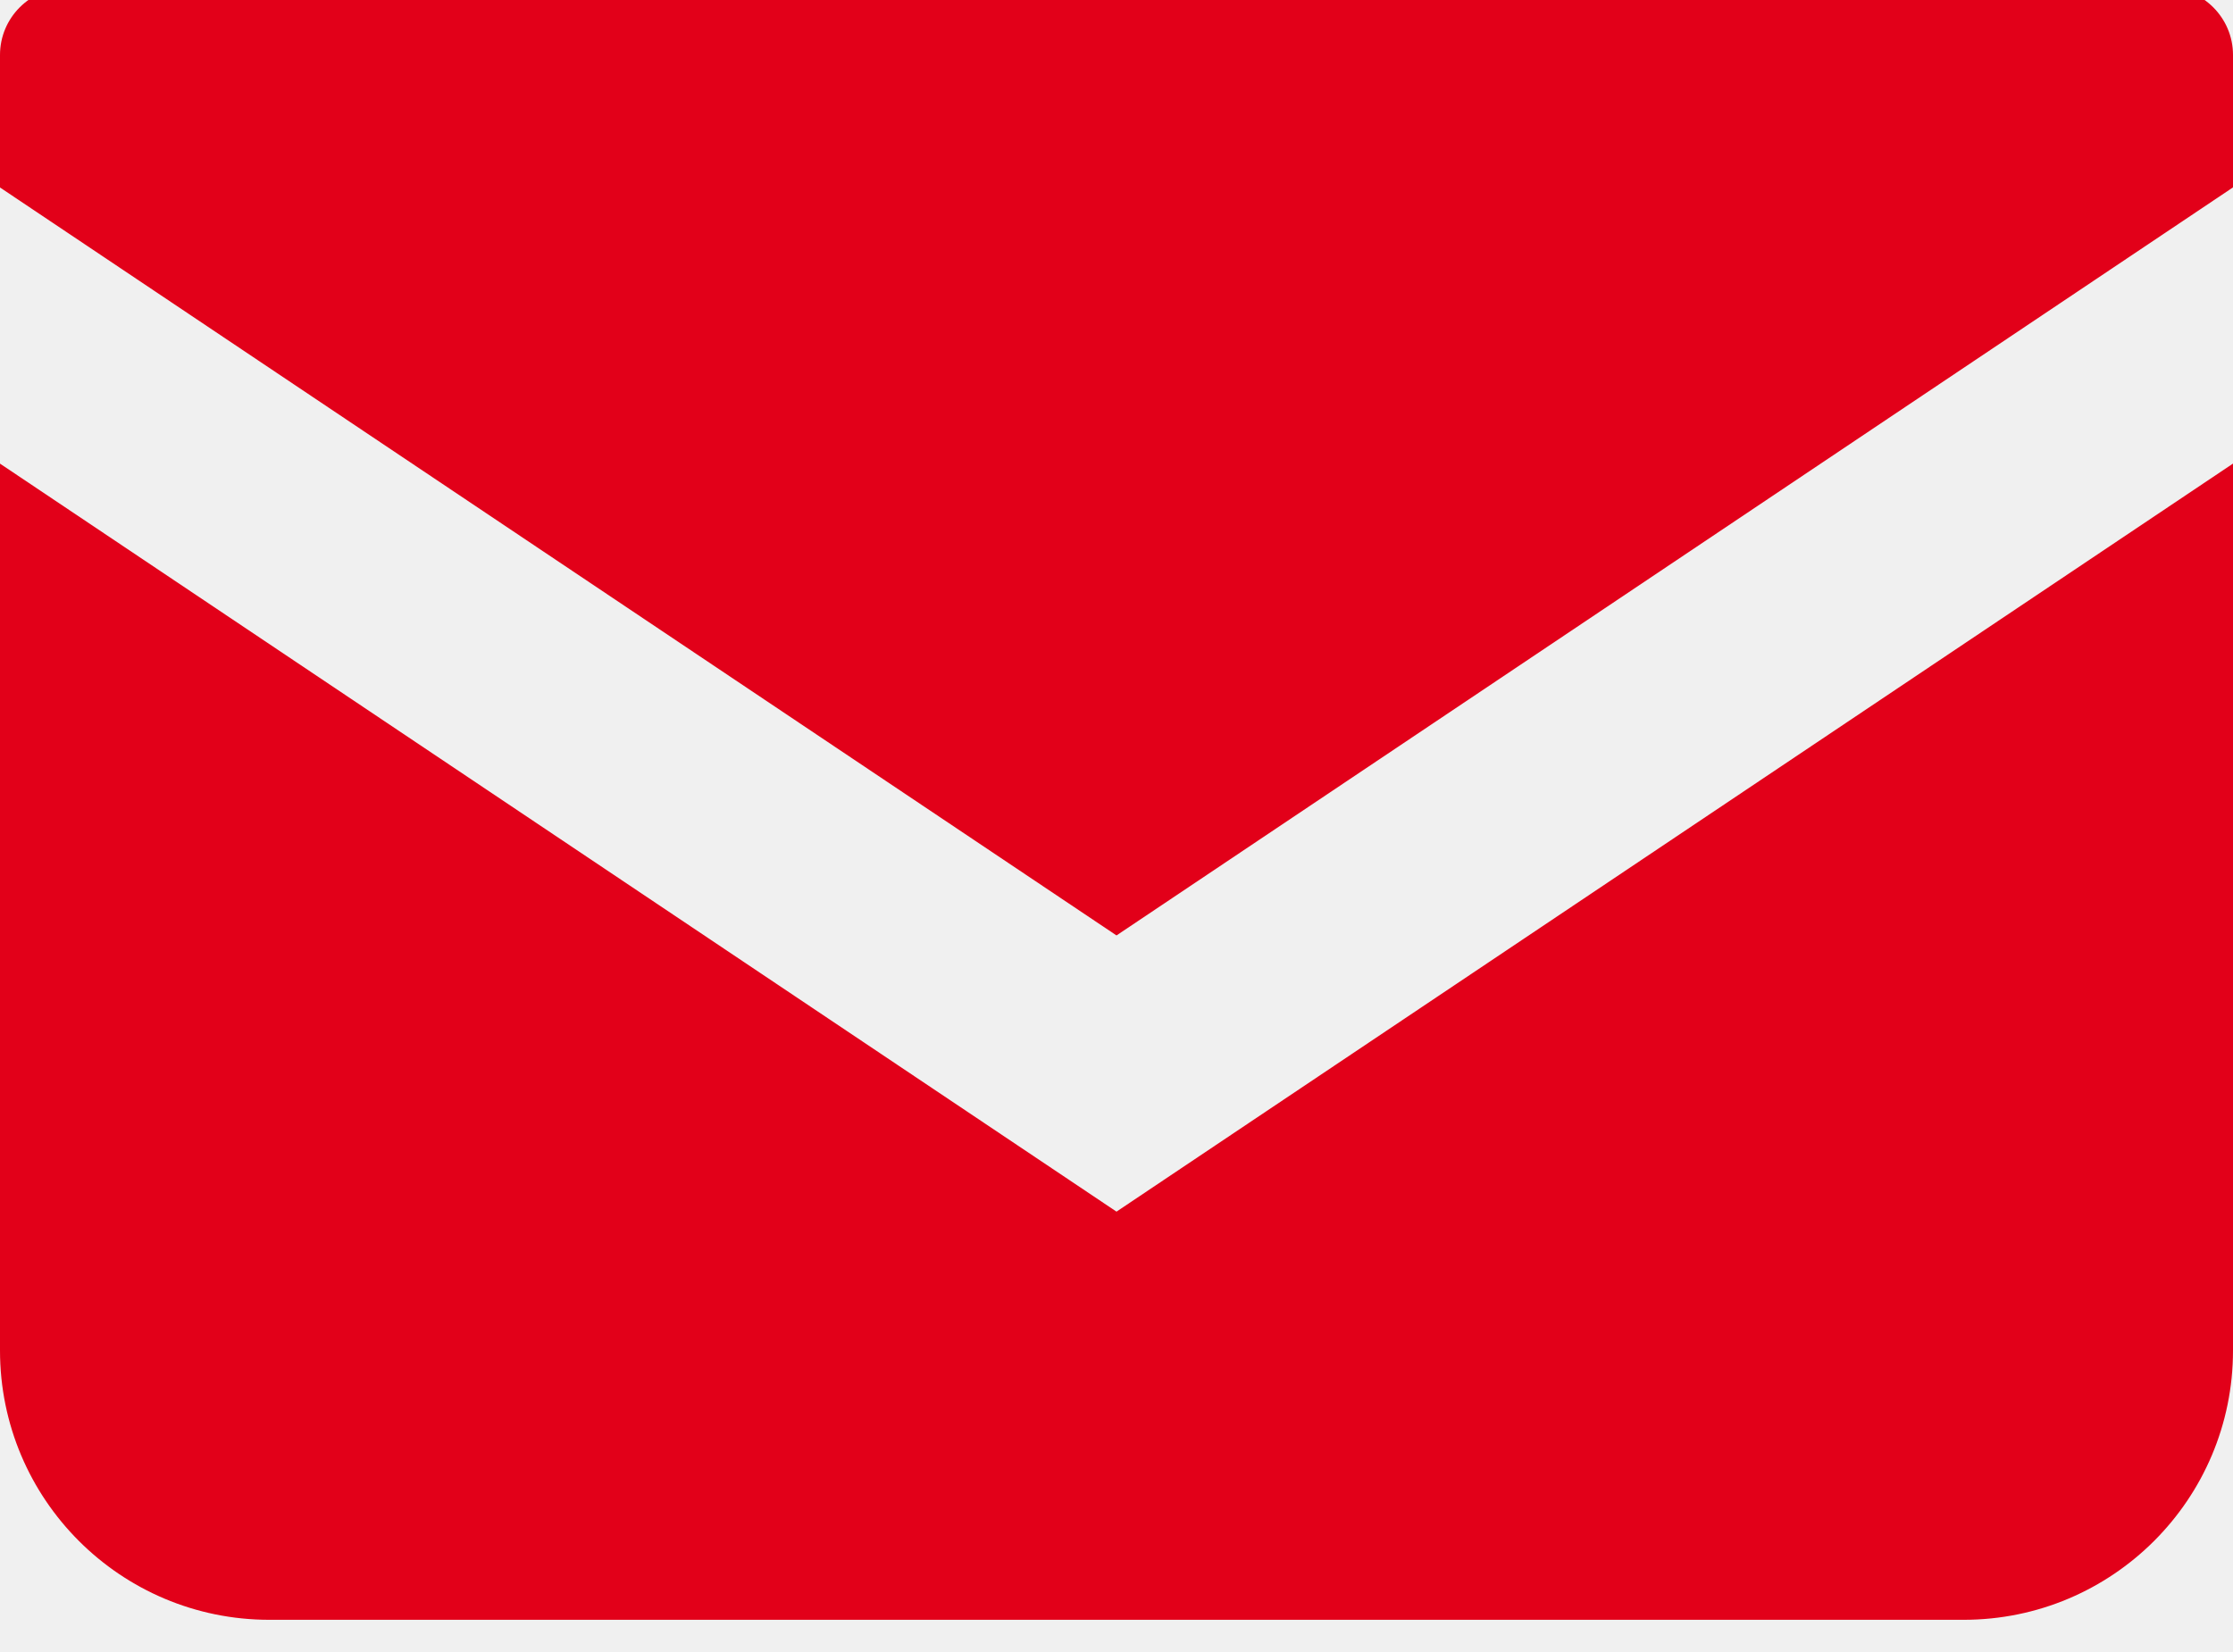
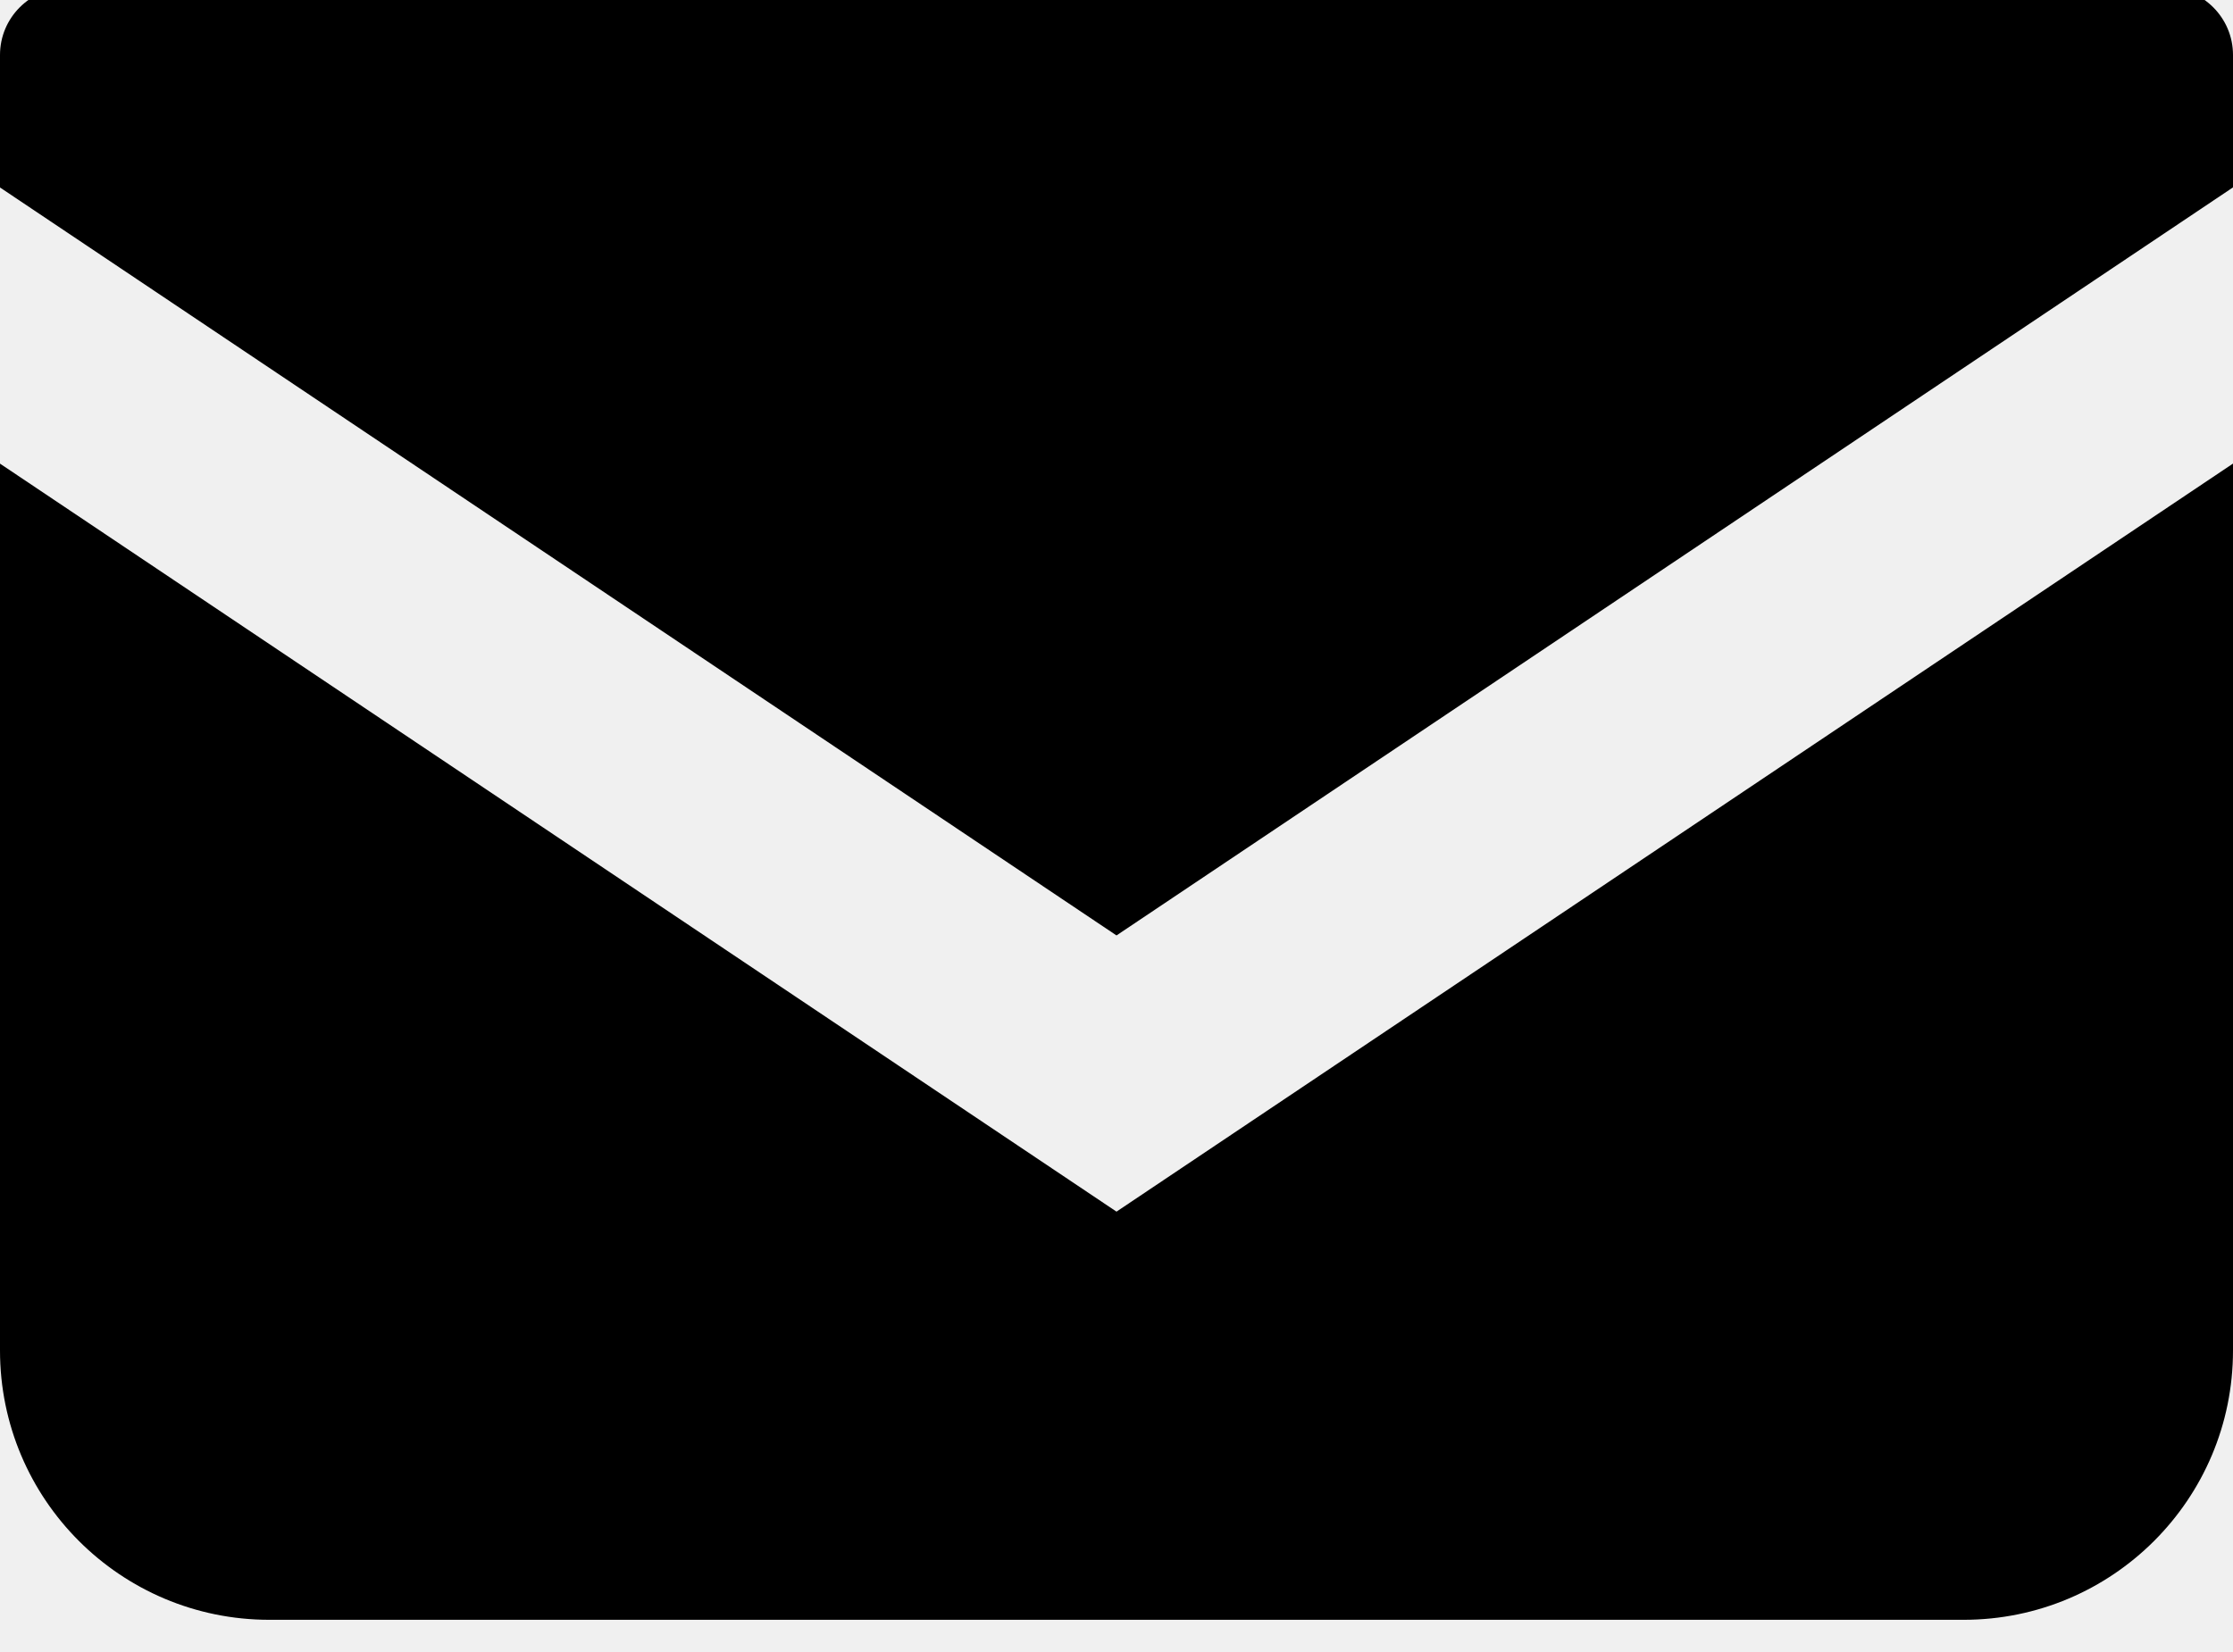
<svg xmlns="http://www.w3.org/2000/svg" width="50" height="37" viewBox="0 0 50 37" fill="none">
-   <path d="M48.492 -0.278H1.508C0.676 -0.278 0 0.398 0 1.231V4.199L25 20.951L50 4.197V1.231C50 0.398 49.324 -0.278 48.492 -0.278Z" fill="#E20019" />
-   <path d="M0 10.384V30.247C0 33.579 2.699 36.279 6.033 36.279H43.967C47.301 36.279 50 33.579 50 30.247V10.383L25 27.137L0 10.384Z" fill="#E20019" />
+   <g clip-path="url(#clip0_3_2)">
+     <path d="M48.492 -0.278H1.508C0.676 -0.278 0 0.398 0 1.231V4.199L25 20.951L50 4.197V1.231C50 0.398 49.324 -0.278 48.492 -0.278Z" fill="black" />
+     <path d="M0 10.384V30.247C0 33.579 2.699 36.279 6.033 36.279H43.967C47.301 36.279 50 33.579 50 30.247V10.383L25 27.137L0 10.384Z" fill="black" />
+   </g>
+   <defs>
+     <clipPath id="clip0_3_2">
+       <rect width="50" height="37" fill="white" />
+     </clipPath>
+   </defs>
</svg>
